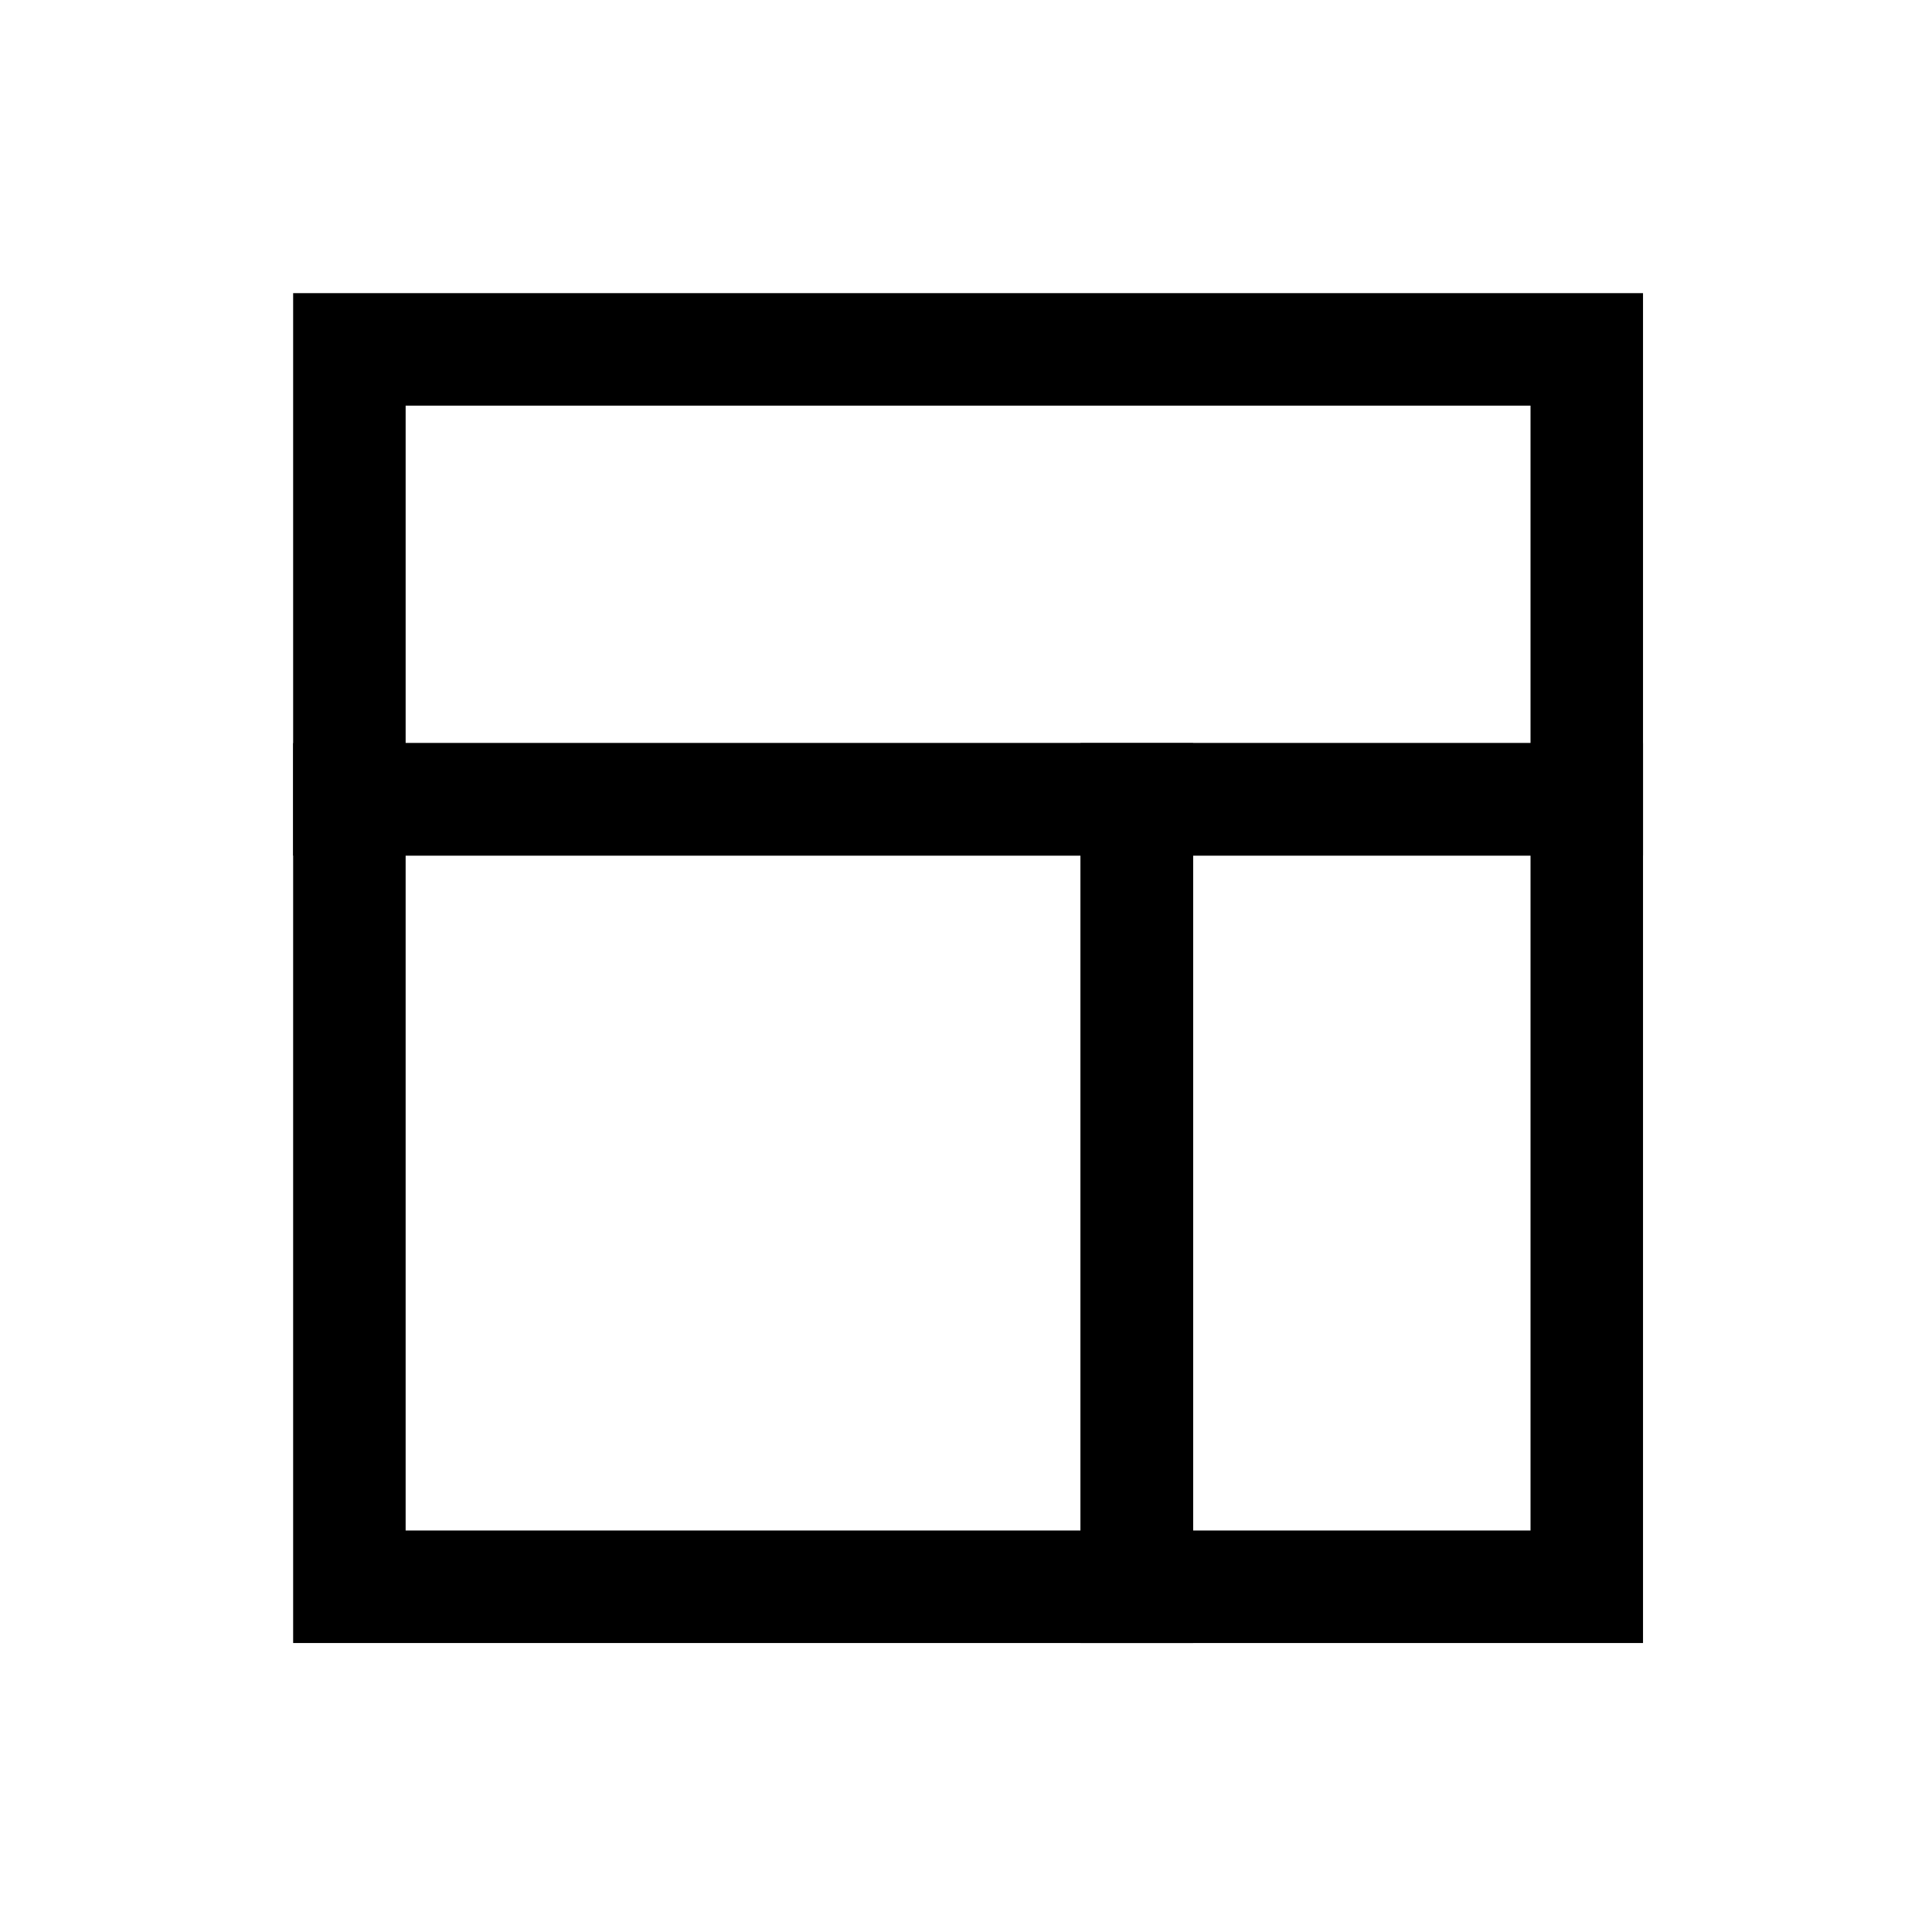
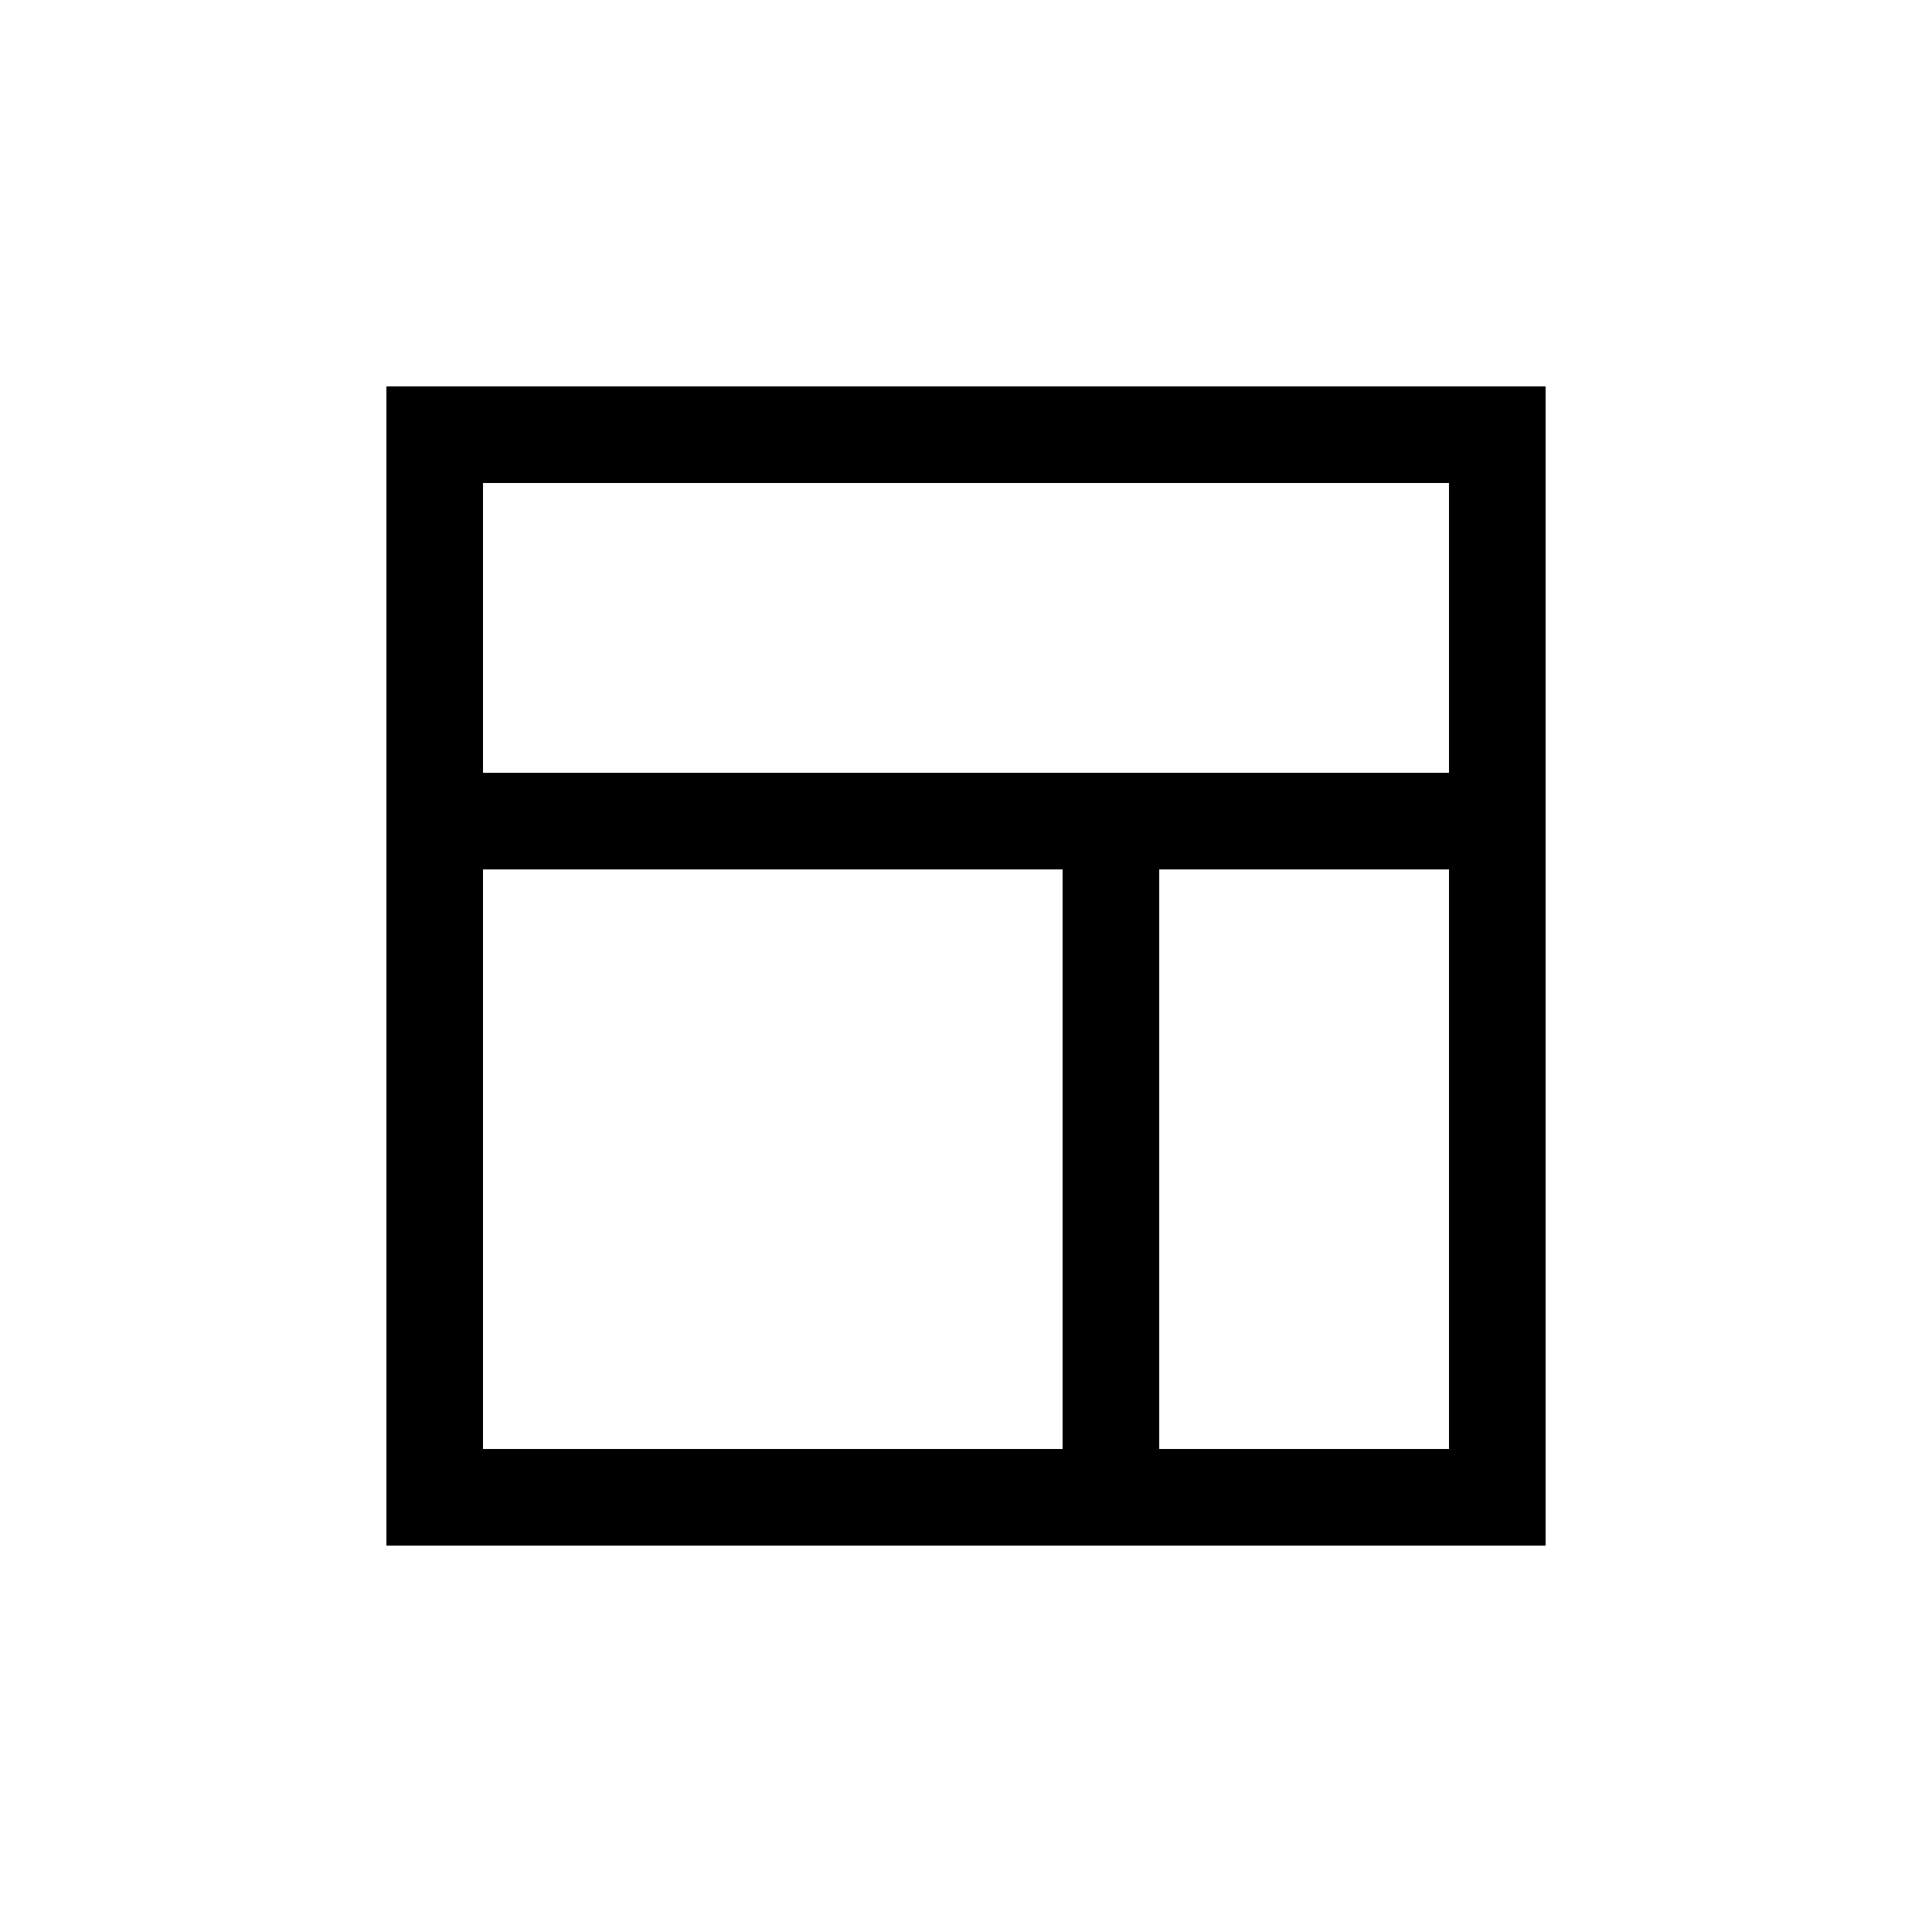
- <svg xmlns="http://www.w3.org/2000/svg" fill="none" version="1.1" width="1em" height="1em" viewBox="1.394 1.394 17.175 17.175">
+ <svg xmlns="http://www.w3.org/2000/svg" fill="none" version="1.1" width="1em" height="1em" viewBox="0 0 20 20">
  <defs>
    <clipPath id="master_svg0_192_34825">
      <rect x="0" y="0" width="20" height="20" rx="0" />
    </clipPath>
  </defs>
  <g clip-path="url(#master_svg0_192_34825)">
    <rect x="0" y="0" width="20" height="20" rx="0" fill="currentColor" fill-opacity="1" style="opacity:0;" />
    <rect x="4.5" y="4.5" width="11" height="4" rx="0" fill-opacity="0" stroke-opacity="1" stroke="currentColor" fill="none" stroke-width="1" />
    <g transform="matrix(0,1,-1,0,24,-8)">
      <rect x="16.5" y="8.5" width="7" height="4" rx="0" fill-opacity="0" stroke-opacity="1" stroke="currentColor" fill="none" stroke-width="1" />
    </g>
    <g transform="matrix(0,1,-1,0,20,-4)">
      <rect x="12.5" y="8.5" width="7" height="7" rx="0" fill-opacity="0" stroke-opacity="1" stroke="currentColor" fill="none" stroke-width="1" />
    </g>
  </g>
</svg>
